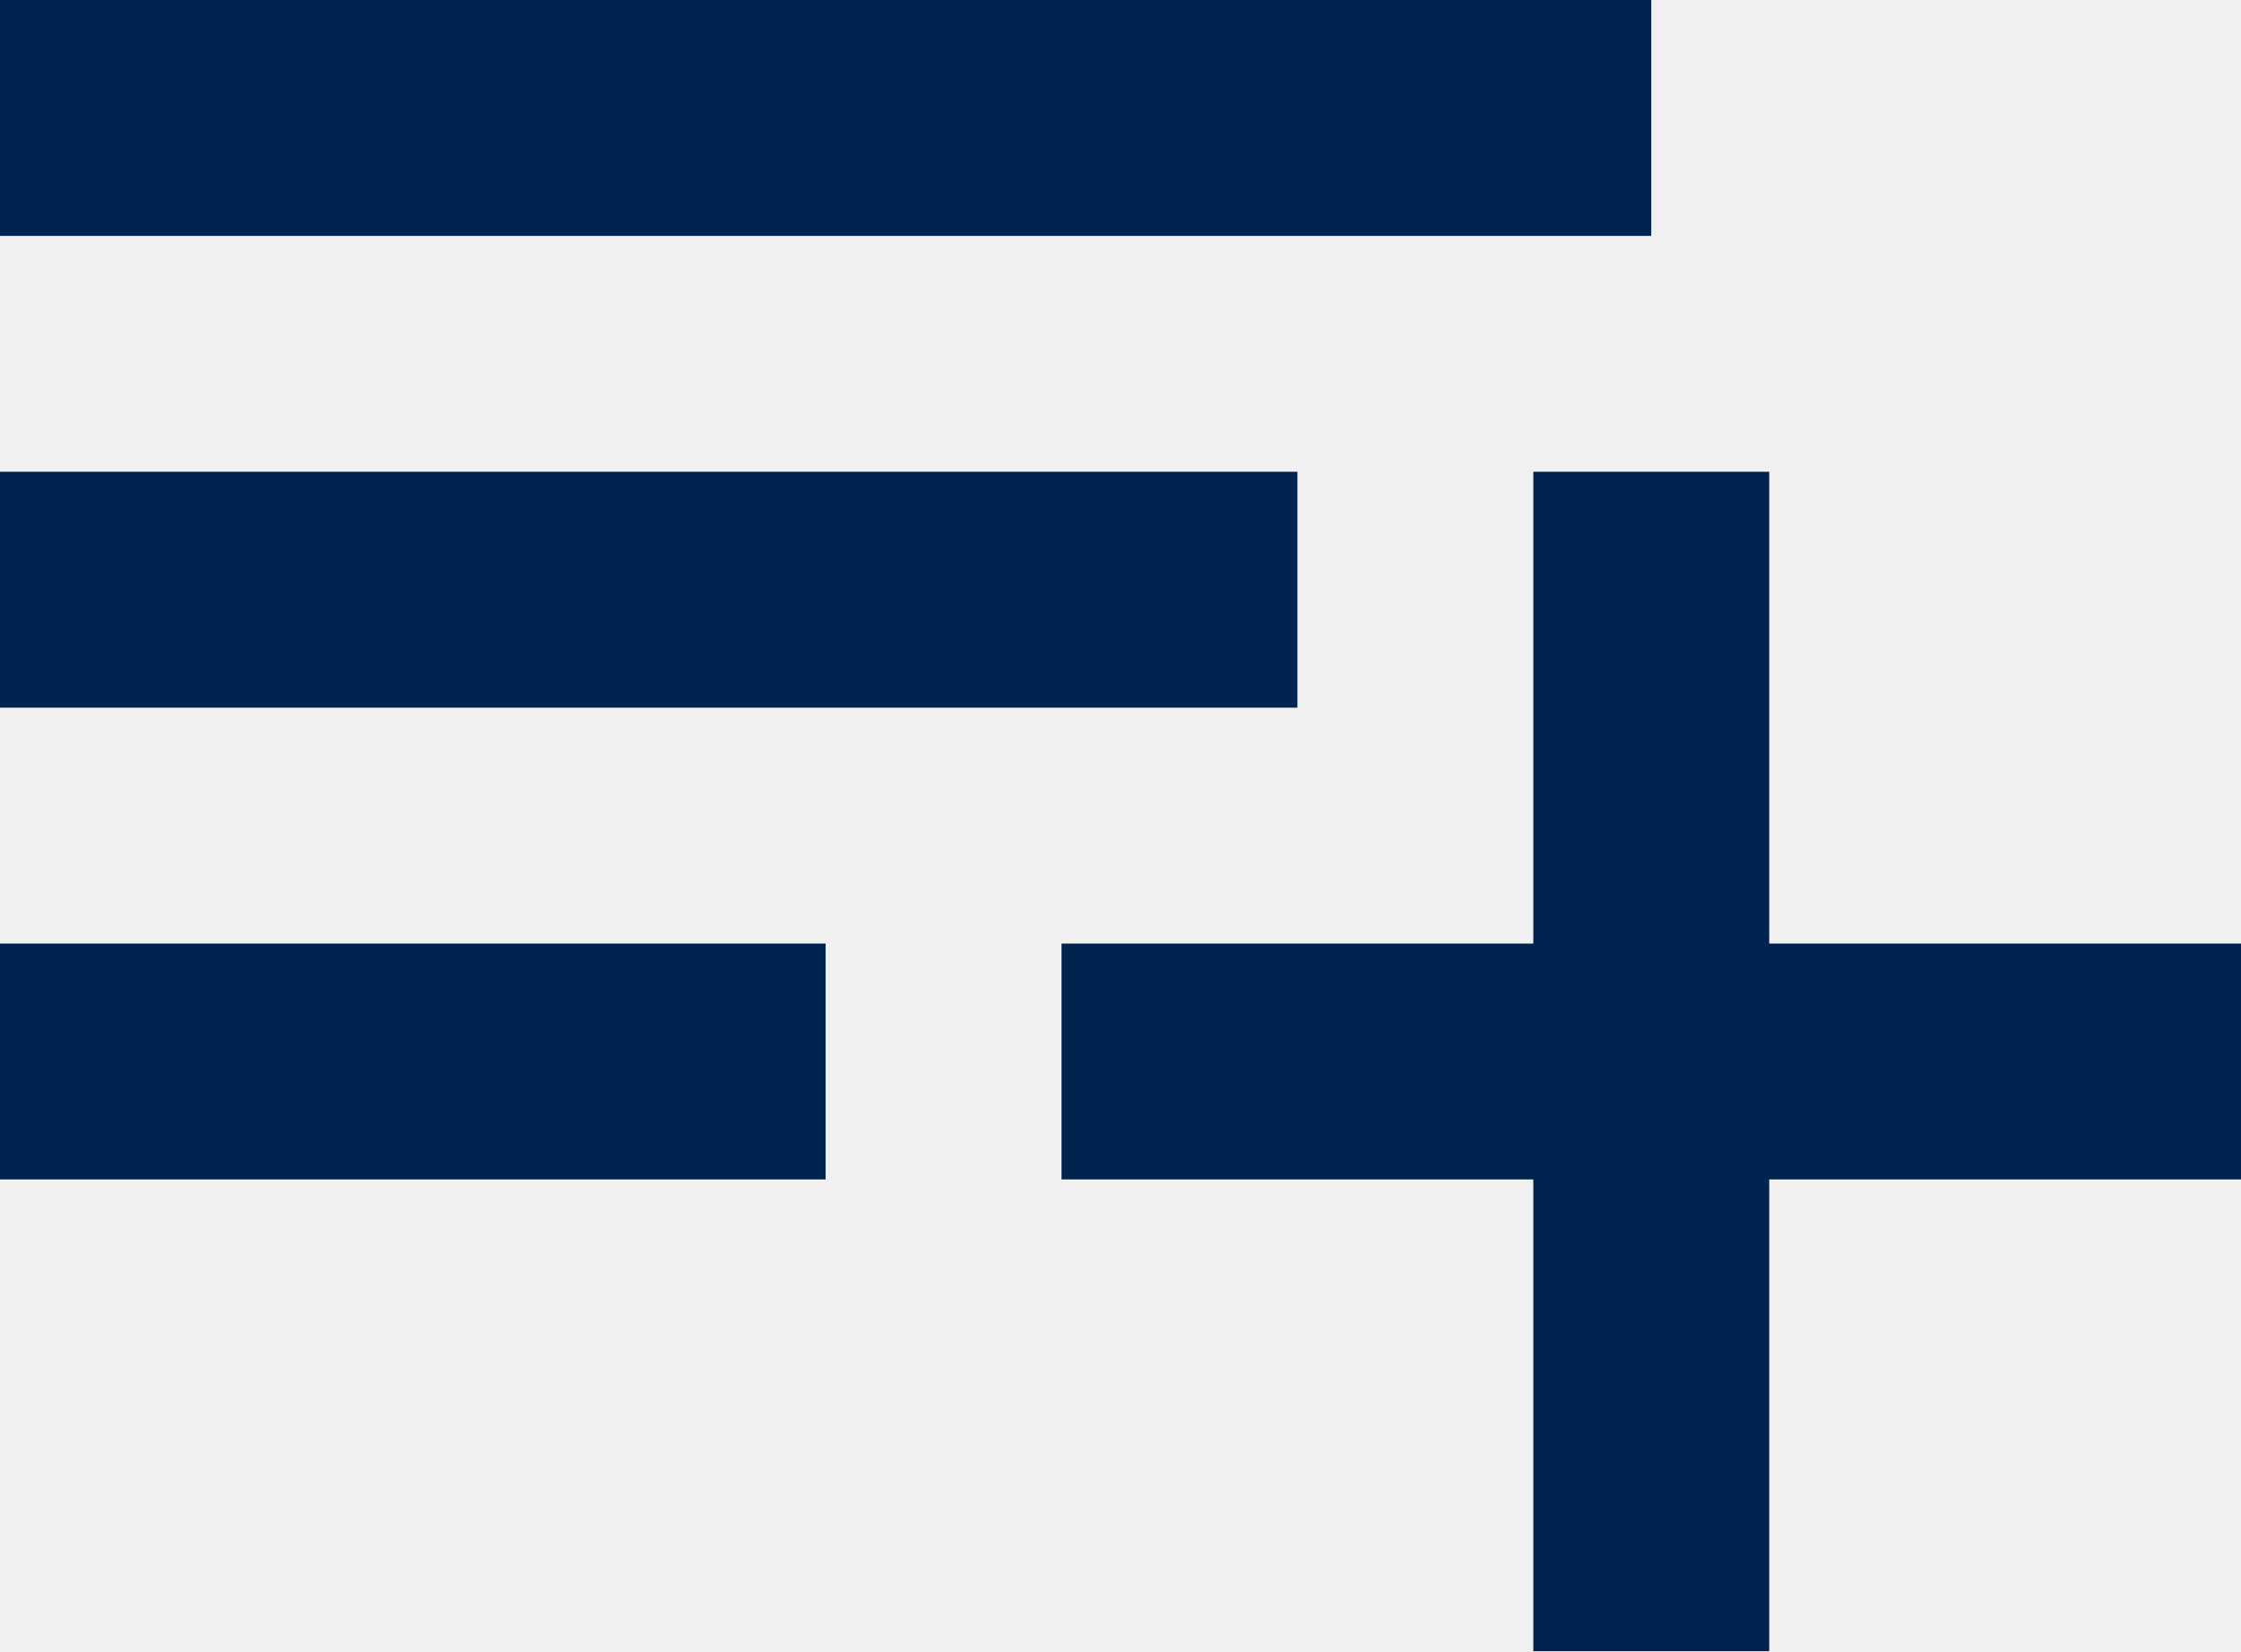
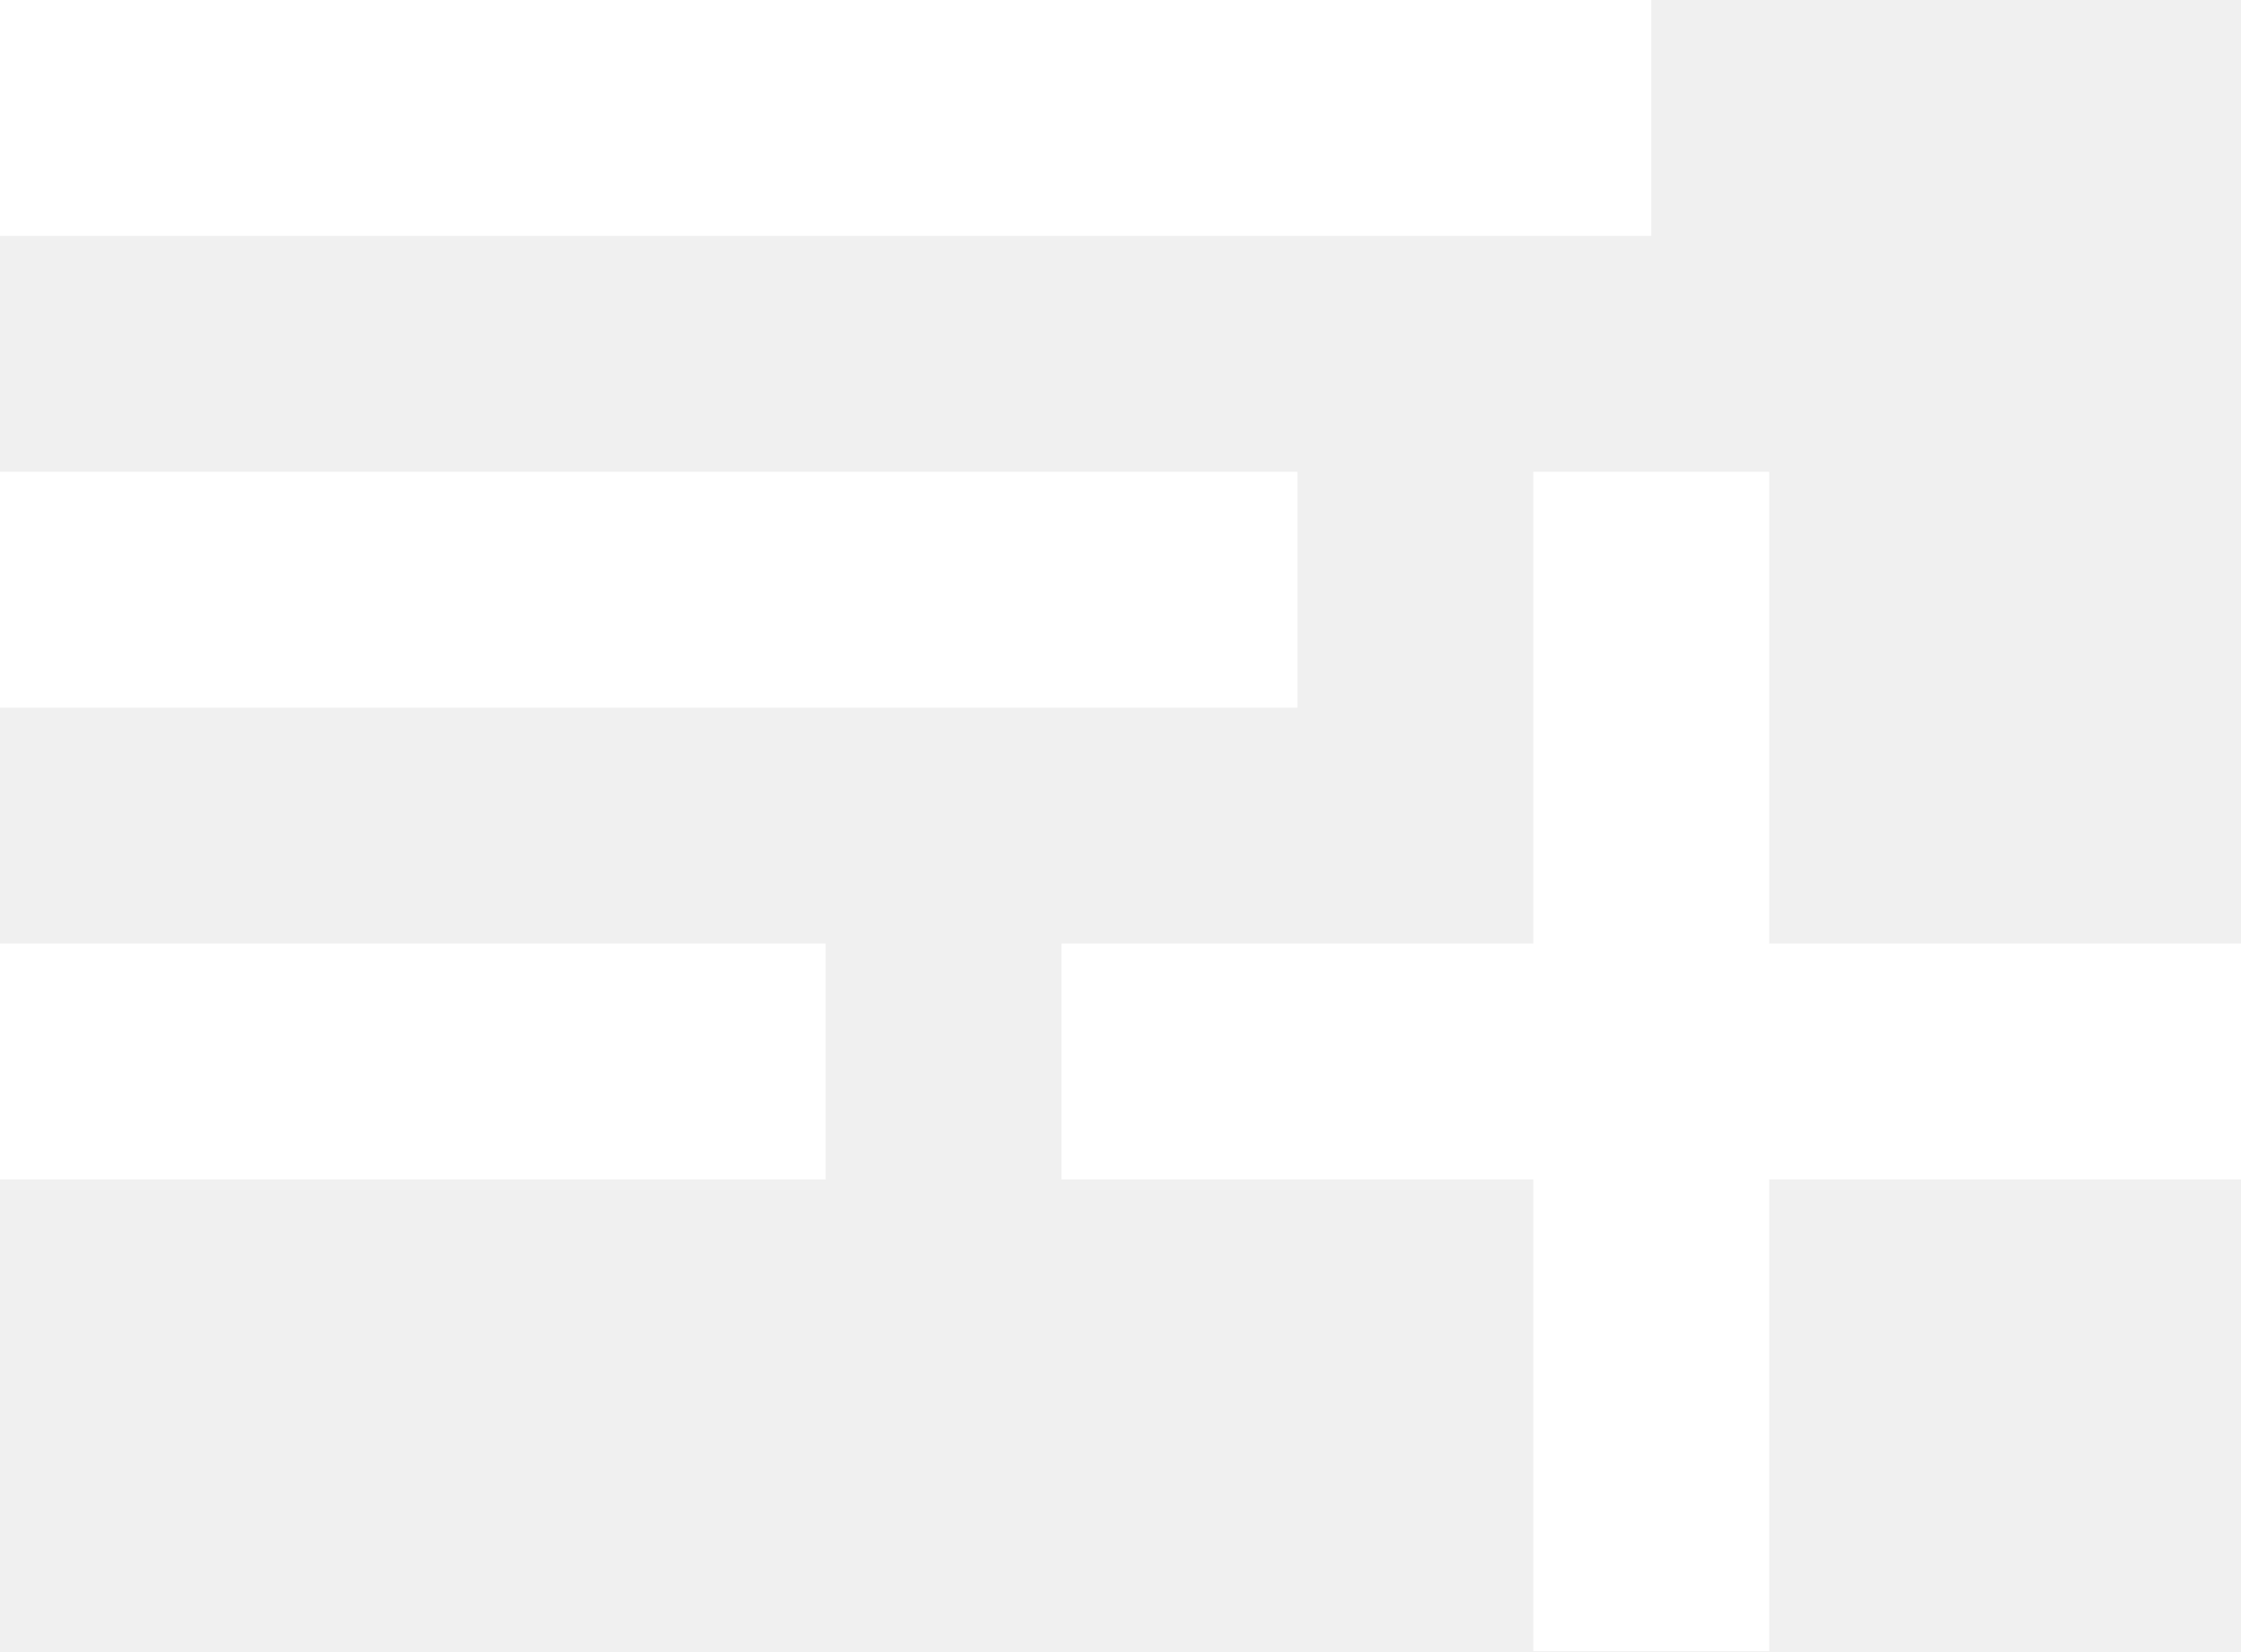
- <svg xmlns="http://www.w3.org/2000/svg" width="19" height="14" viewBox="0 0 19 14">
-   <defs>
-     <style>
-       .cls-1 {
-         fill: #00234f;
-         fill-rule: evenodd;
-       }
-     </style>
-   </defs>
-   <path id="Rectangle_1_copy_2" data-name="Rectangle 1 copy 2" class="cls-1" d="M0,4H11V6H0V4ZM0,0H14V2H0V0ZM0,8H7v2H0V8ZM13,4h2V14H13V4ZM9,8h4v2H9V8Zm6,0h4v2H15V8Z" />
+ <svg xmlns="http://www.w3.org/2000/svg" version="1.1" id="Layer_1" x="0px" y="0px" viewBox="0 0 19 14" style="enable-background:new 0 0 19 14;" xml:space="preserve">
+   <style type="text/css">
+ 	.st0{fill:#FFFFFF;}
+ </style>
+   <path id="Rectangle_1_copy_2" class="st0" d="M0,4h11v2H0V4z M0,0h14v2H0V0z M0,8h7v2H0V8z M13,4h2v10h-2V4z M9,8h4v2H9V8z M15,8h4  v2h-4V8z" />
</svg>
